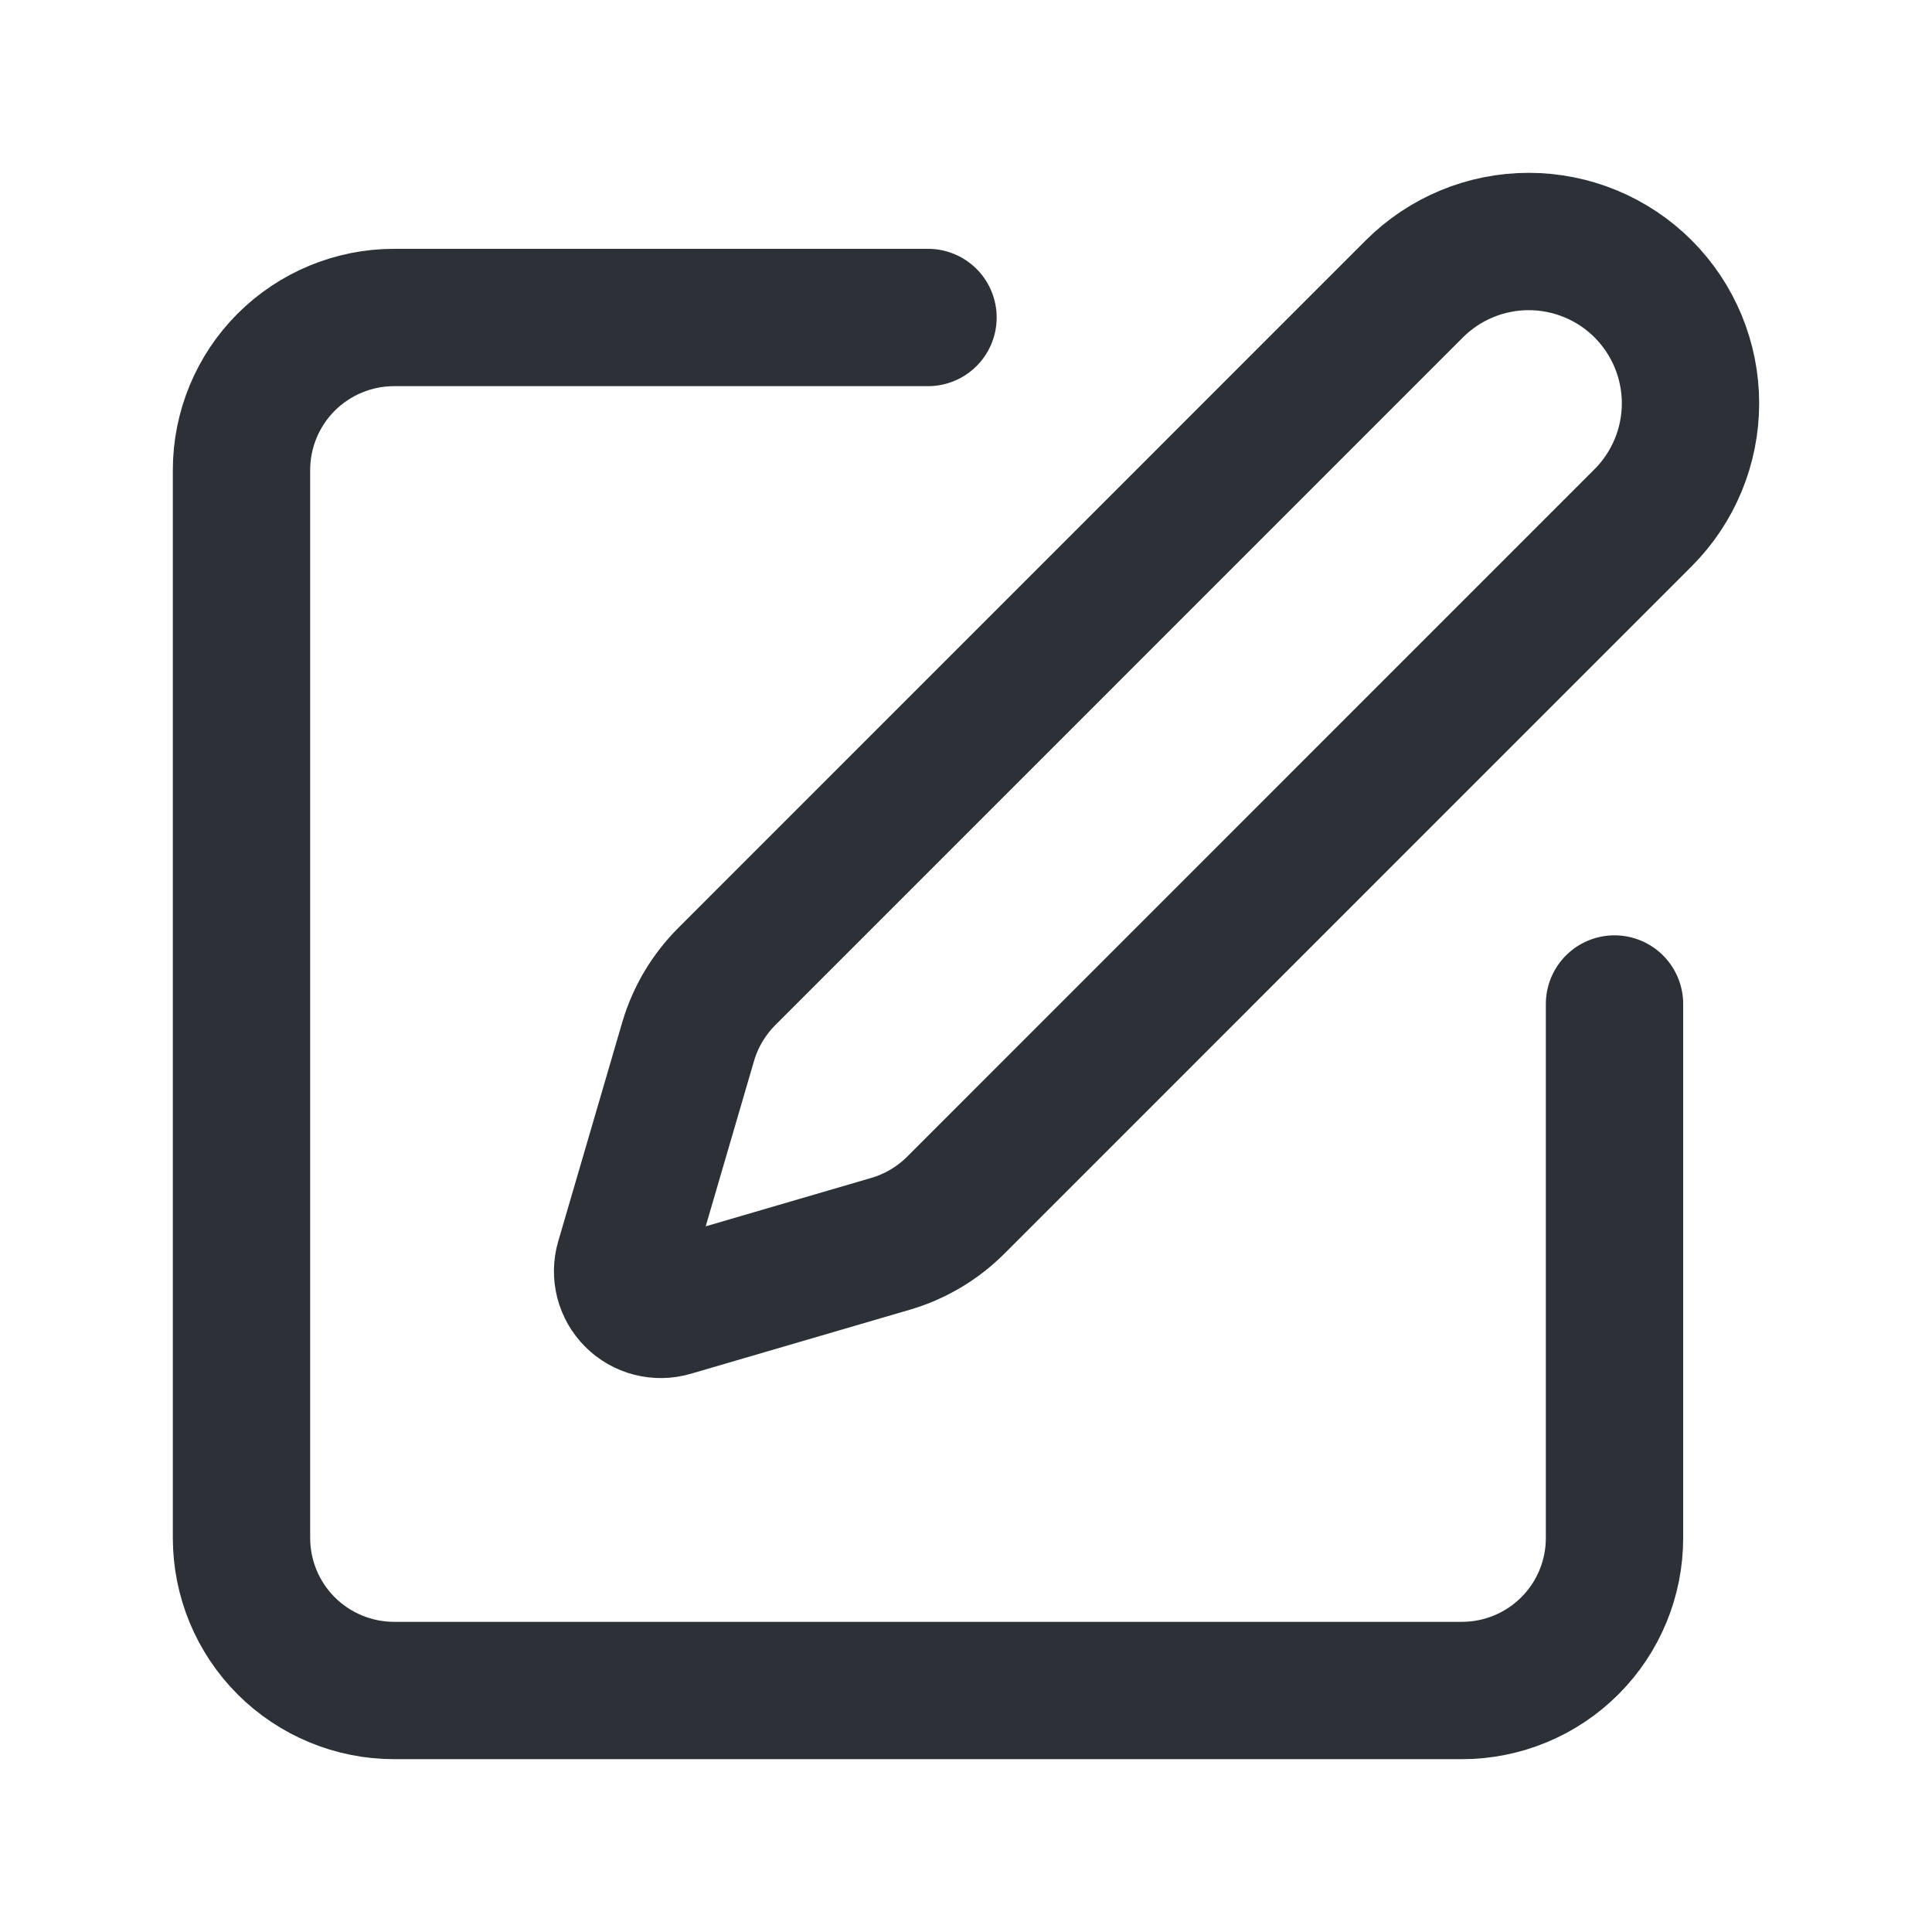
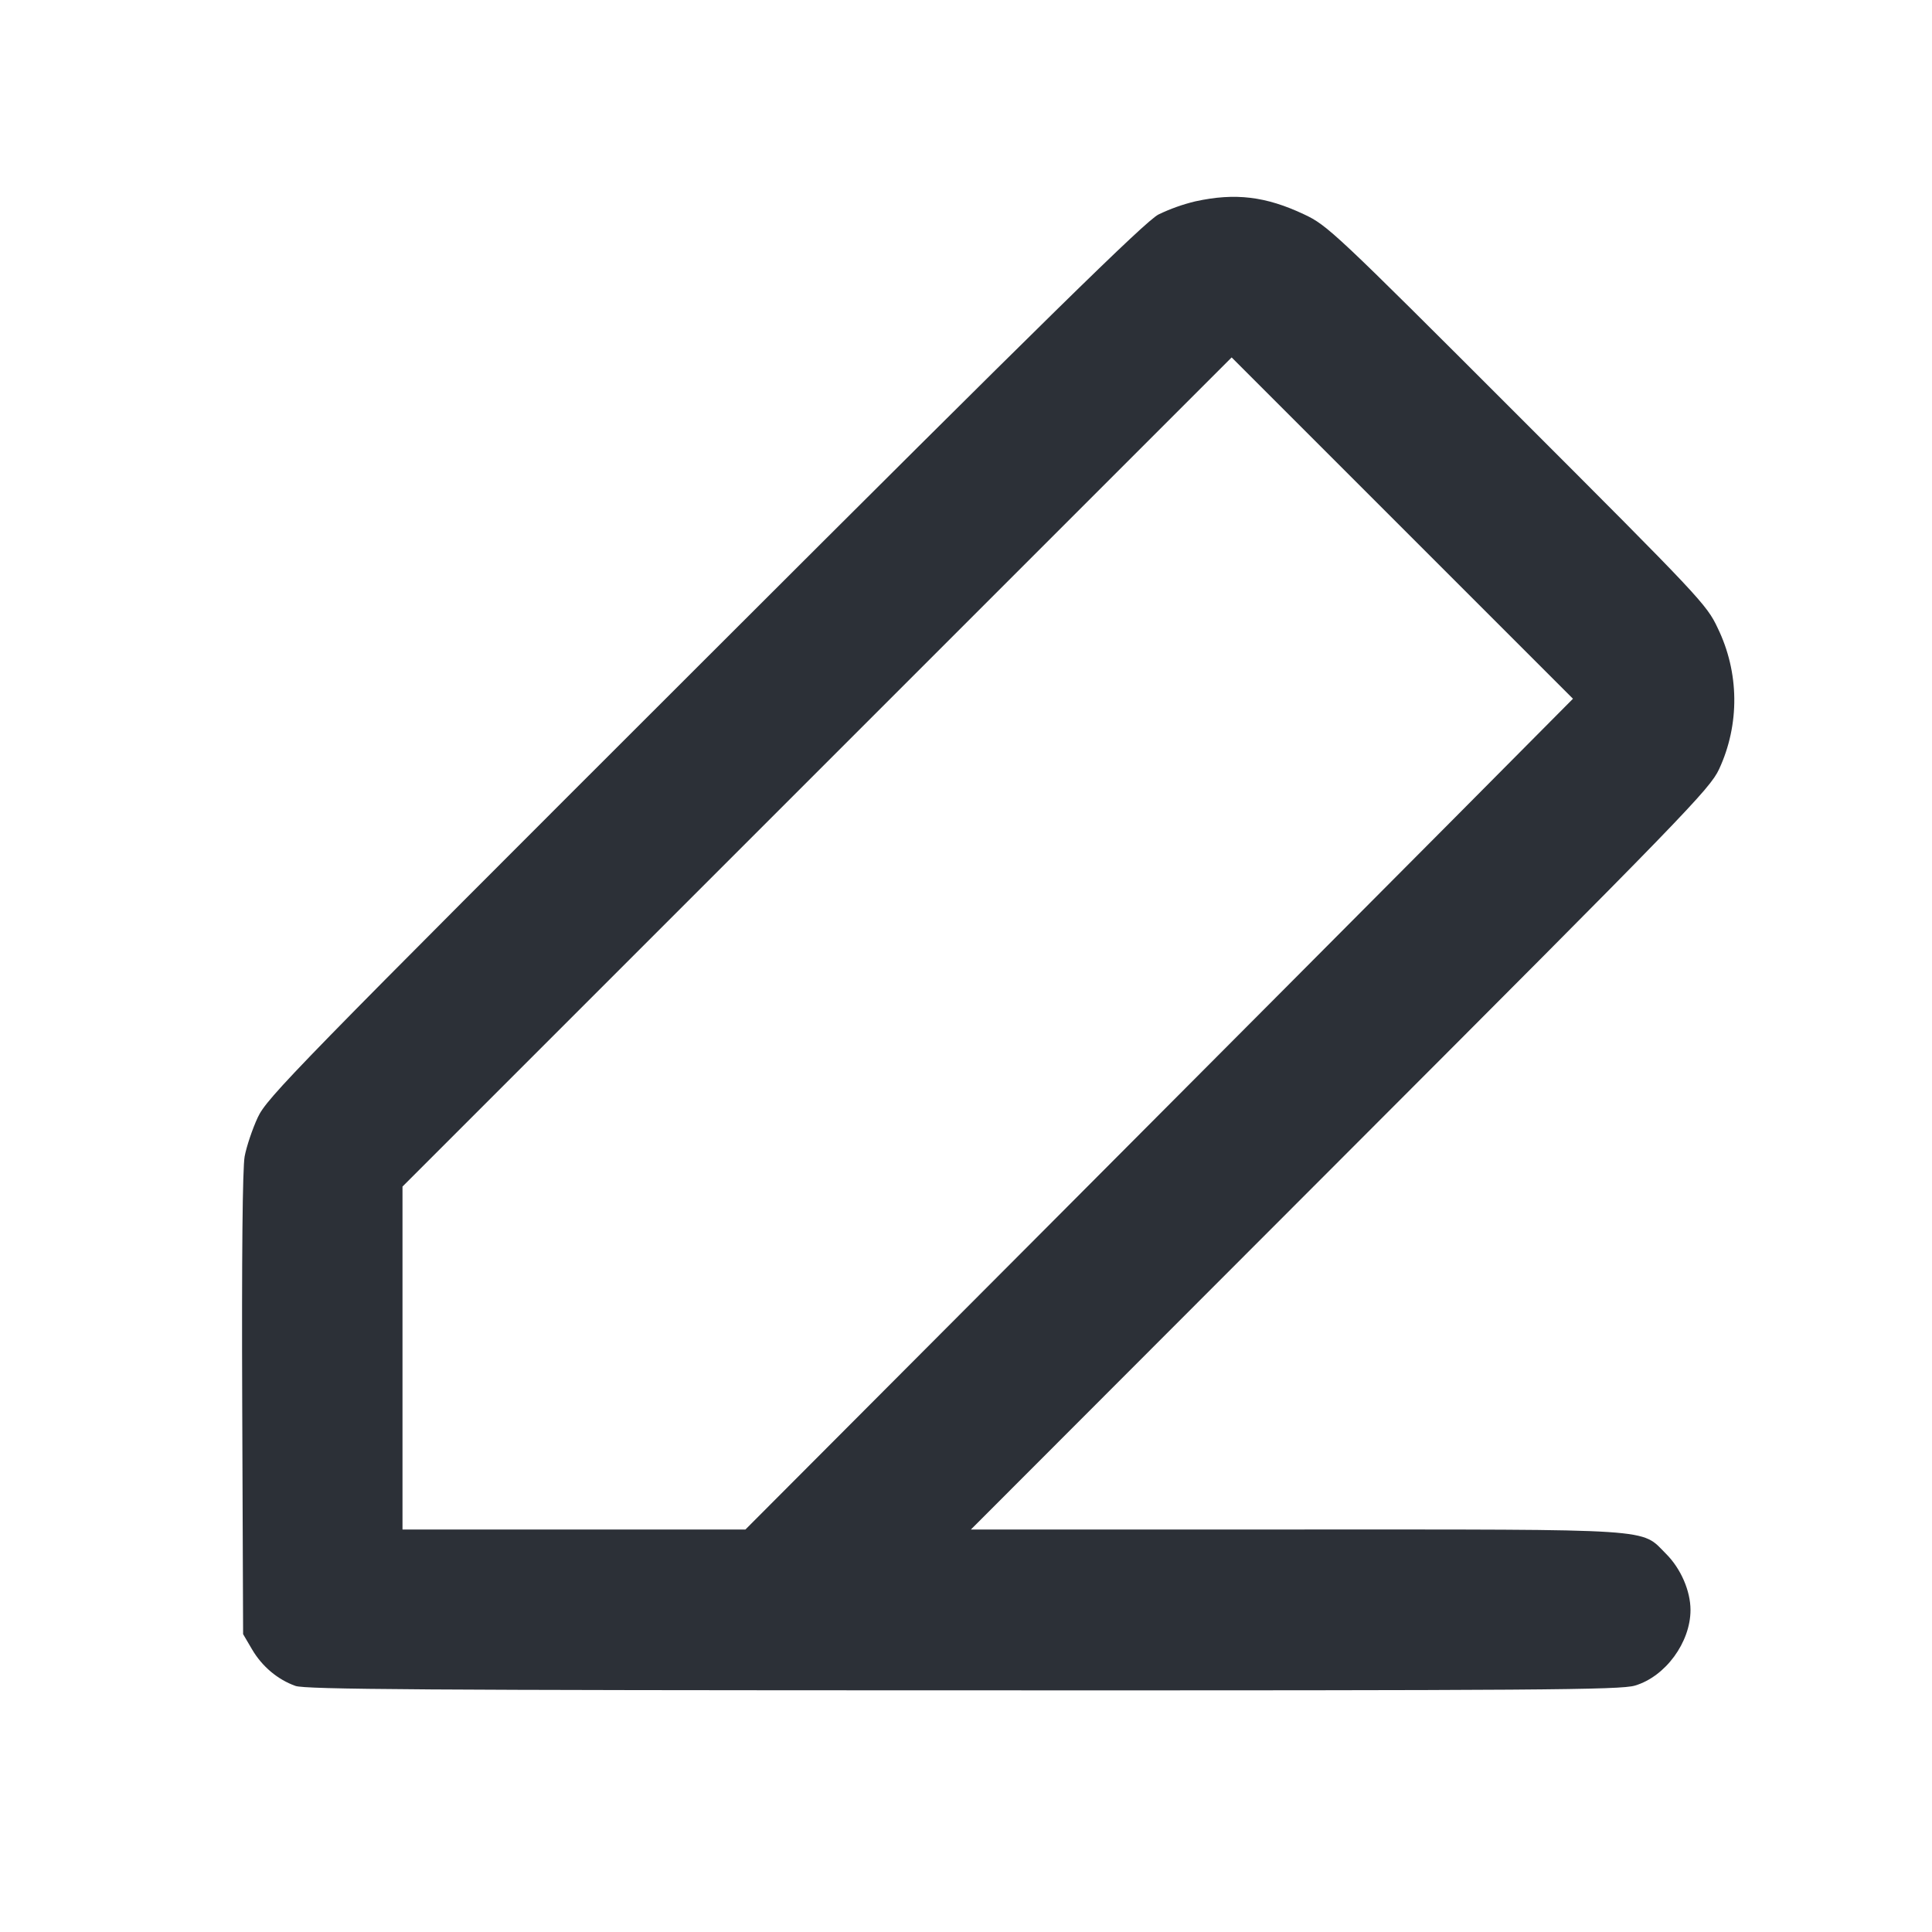
<svg xmlns="http://www.w3.org/2000/svg" width="24" height="24" viewBox="0 0 24 24" fill="none">
-   <path d="M11.528 3.944H4.895C4.393 3.944 3.911 4.144 3.555 4.499C3.2 4.854 3 5.337 3 5.839V19.105C3 19.608 3.2 20.09 3.555 20.445C3.911 20.8 4.393 21 4.895 21H18.161C18.664 21 19.146 20.8 19.501 20.445C19.857 20.09 20.056 19.608 20.056 19.105V12.472" stroke="#2C3037" stroke-width="1.706" stroke-linecap="round" stroke-linejoin="round" />
-   <path d="M17.569 3.589C17.946 3.212 18.457 3 18.99 3C19.523 3 20.035 3.212 20.412 3.589C20.788 3.966 21 4.477 21 5.01C21 5.543 20.788 6.054 20.412 6.431L11.871 14.973C11.646 15.197 11.368 15.362 11.063 15.451L8.341 16.247C8.259 16.271 8.173 16.272 8.09 16.251C8.008 16.23 7.933 16.187 7.873 16.127C7.813 16.067 7.77 15.992 7.749 15.91C7.728 15.828 7.729 15.741 7.753 15.66L8.549 12.937C8.639 12.632 8.804 12.355 9.029 12.13L17.569 3.589Z" stroke="#2C3037" stroke-width="1.706" stroke-linecap="round" stroke-linejoin="round" />
+   <path fill-rule="evenodd" clip-rule="evenodd" d="M14.85 2.501C14.691 2.539 14.537 2.594 14.39 2.665C14.225 2.751 13.011 3.942 8.752 8.197C3.652 13.291 3.316 13.636 3.202 13.881C3.135 14.025 3.062 14.243 3.039 14.366C3.013 14.51 3.002 15.606 3.009 17.445L3.02 20.3L3.131 20.489C3.256 20.702 3.449 20.864 3.67 20.943C3.793 20.987 5.265 20.997 11.963 20.998C19.139 21 20.13 20.993 20.31 20.939C20.688 20.827 21 20.402 21 20C21 19.763 20.88 19.486 20.697 19.303C20.377 18.983 20.631 19 16.083 19H12.061L16.646 14.41C20.944 10.108 21.239 9.803 21.355 9.555C21.483 9.28 21.547 8.979 21.544 8.676C21.541 8.372 21.47 8.073 21.337 7.8C21.201 7.51 21.118 7.422 18.848 5.152C16.581 2.885 16.49 2.799 16.2 2.663C15.725 2.439 15.345 2.393 14.85 2.501ZM18.08 10.15C17.277 10.958 14.964 13.28 12.94 15.31L9.26 19H5V14.74L10.15 9.59L15.3 4.44L17.42 6.56L19.54 8.68L18.08 10.15Z" fill="#2C3037" />
</svg>
